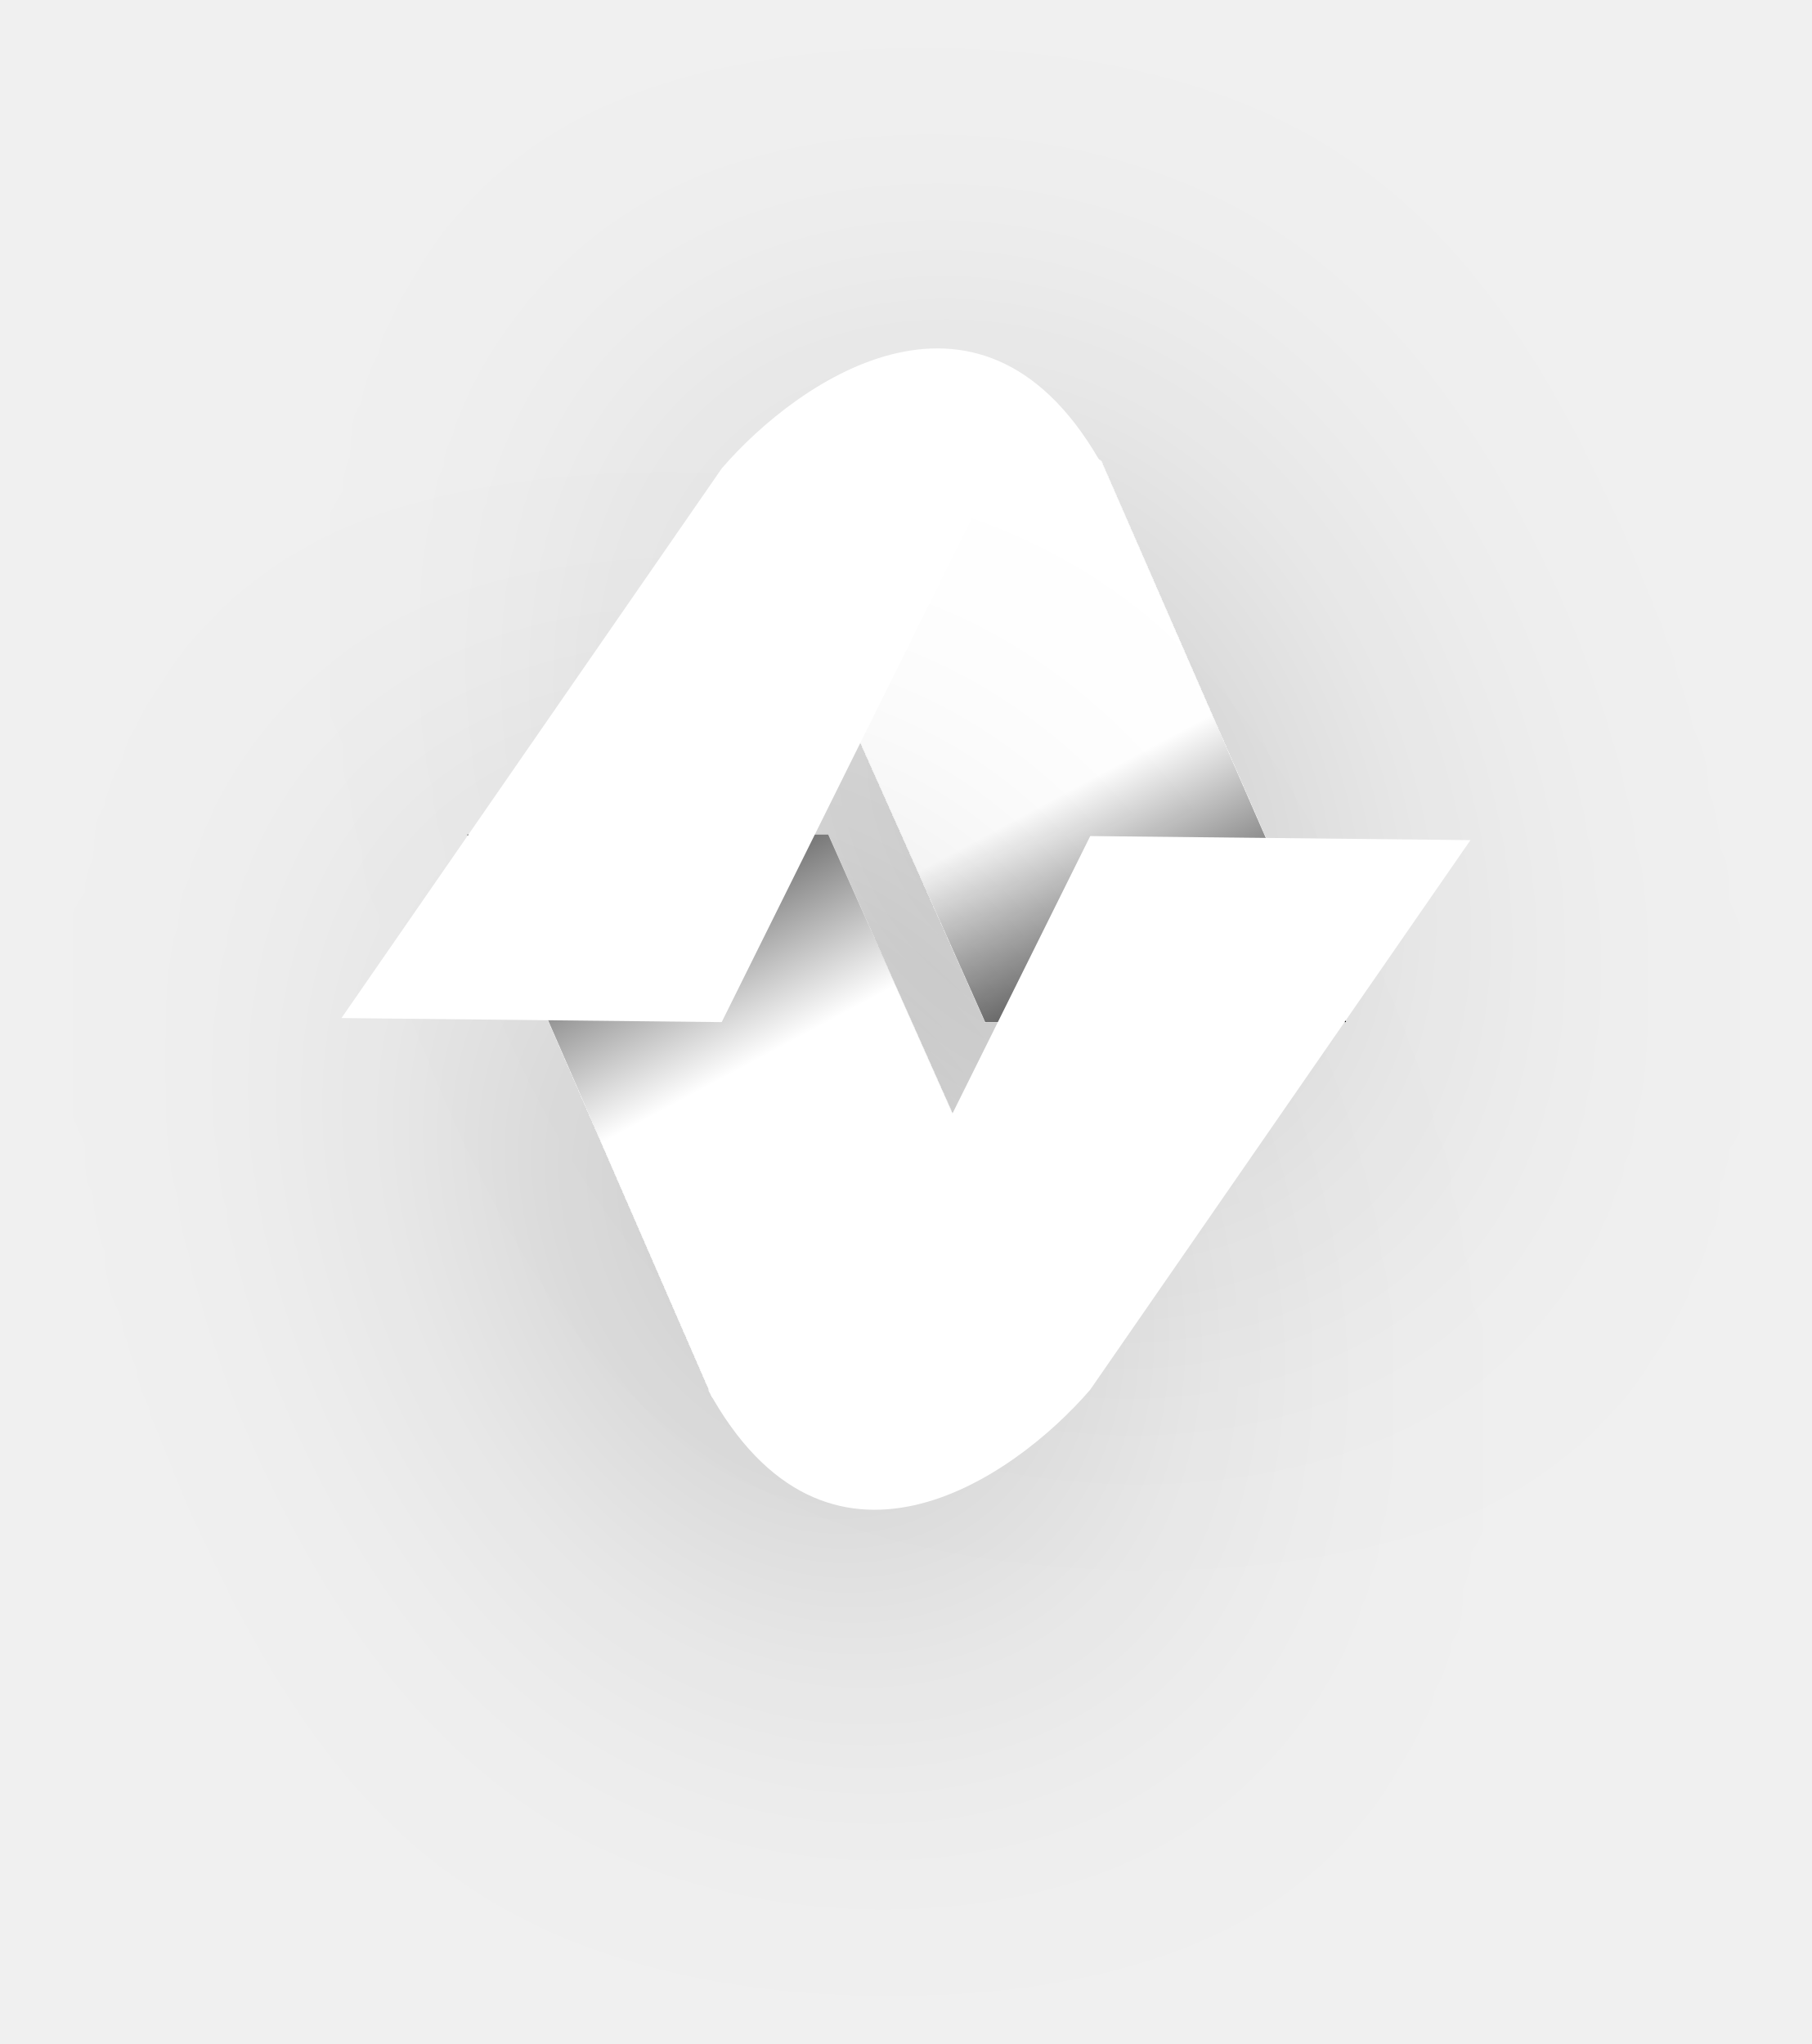
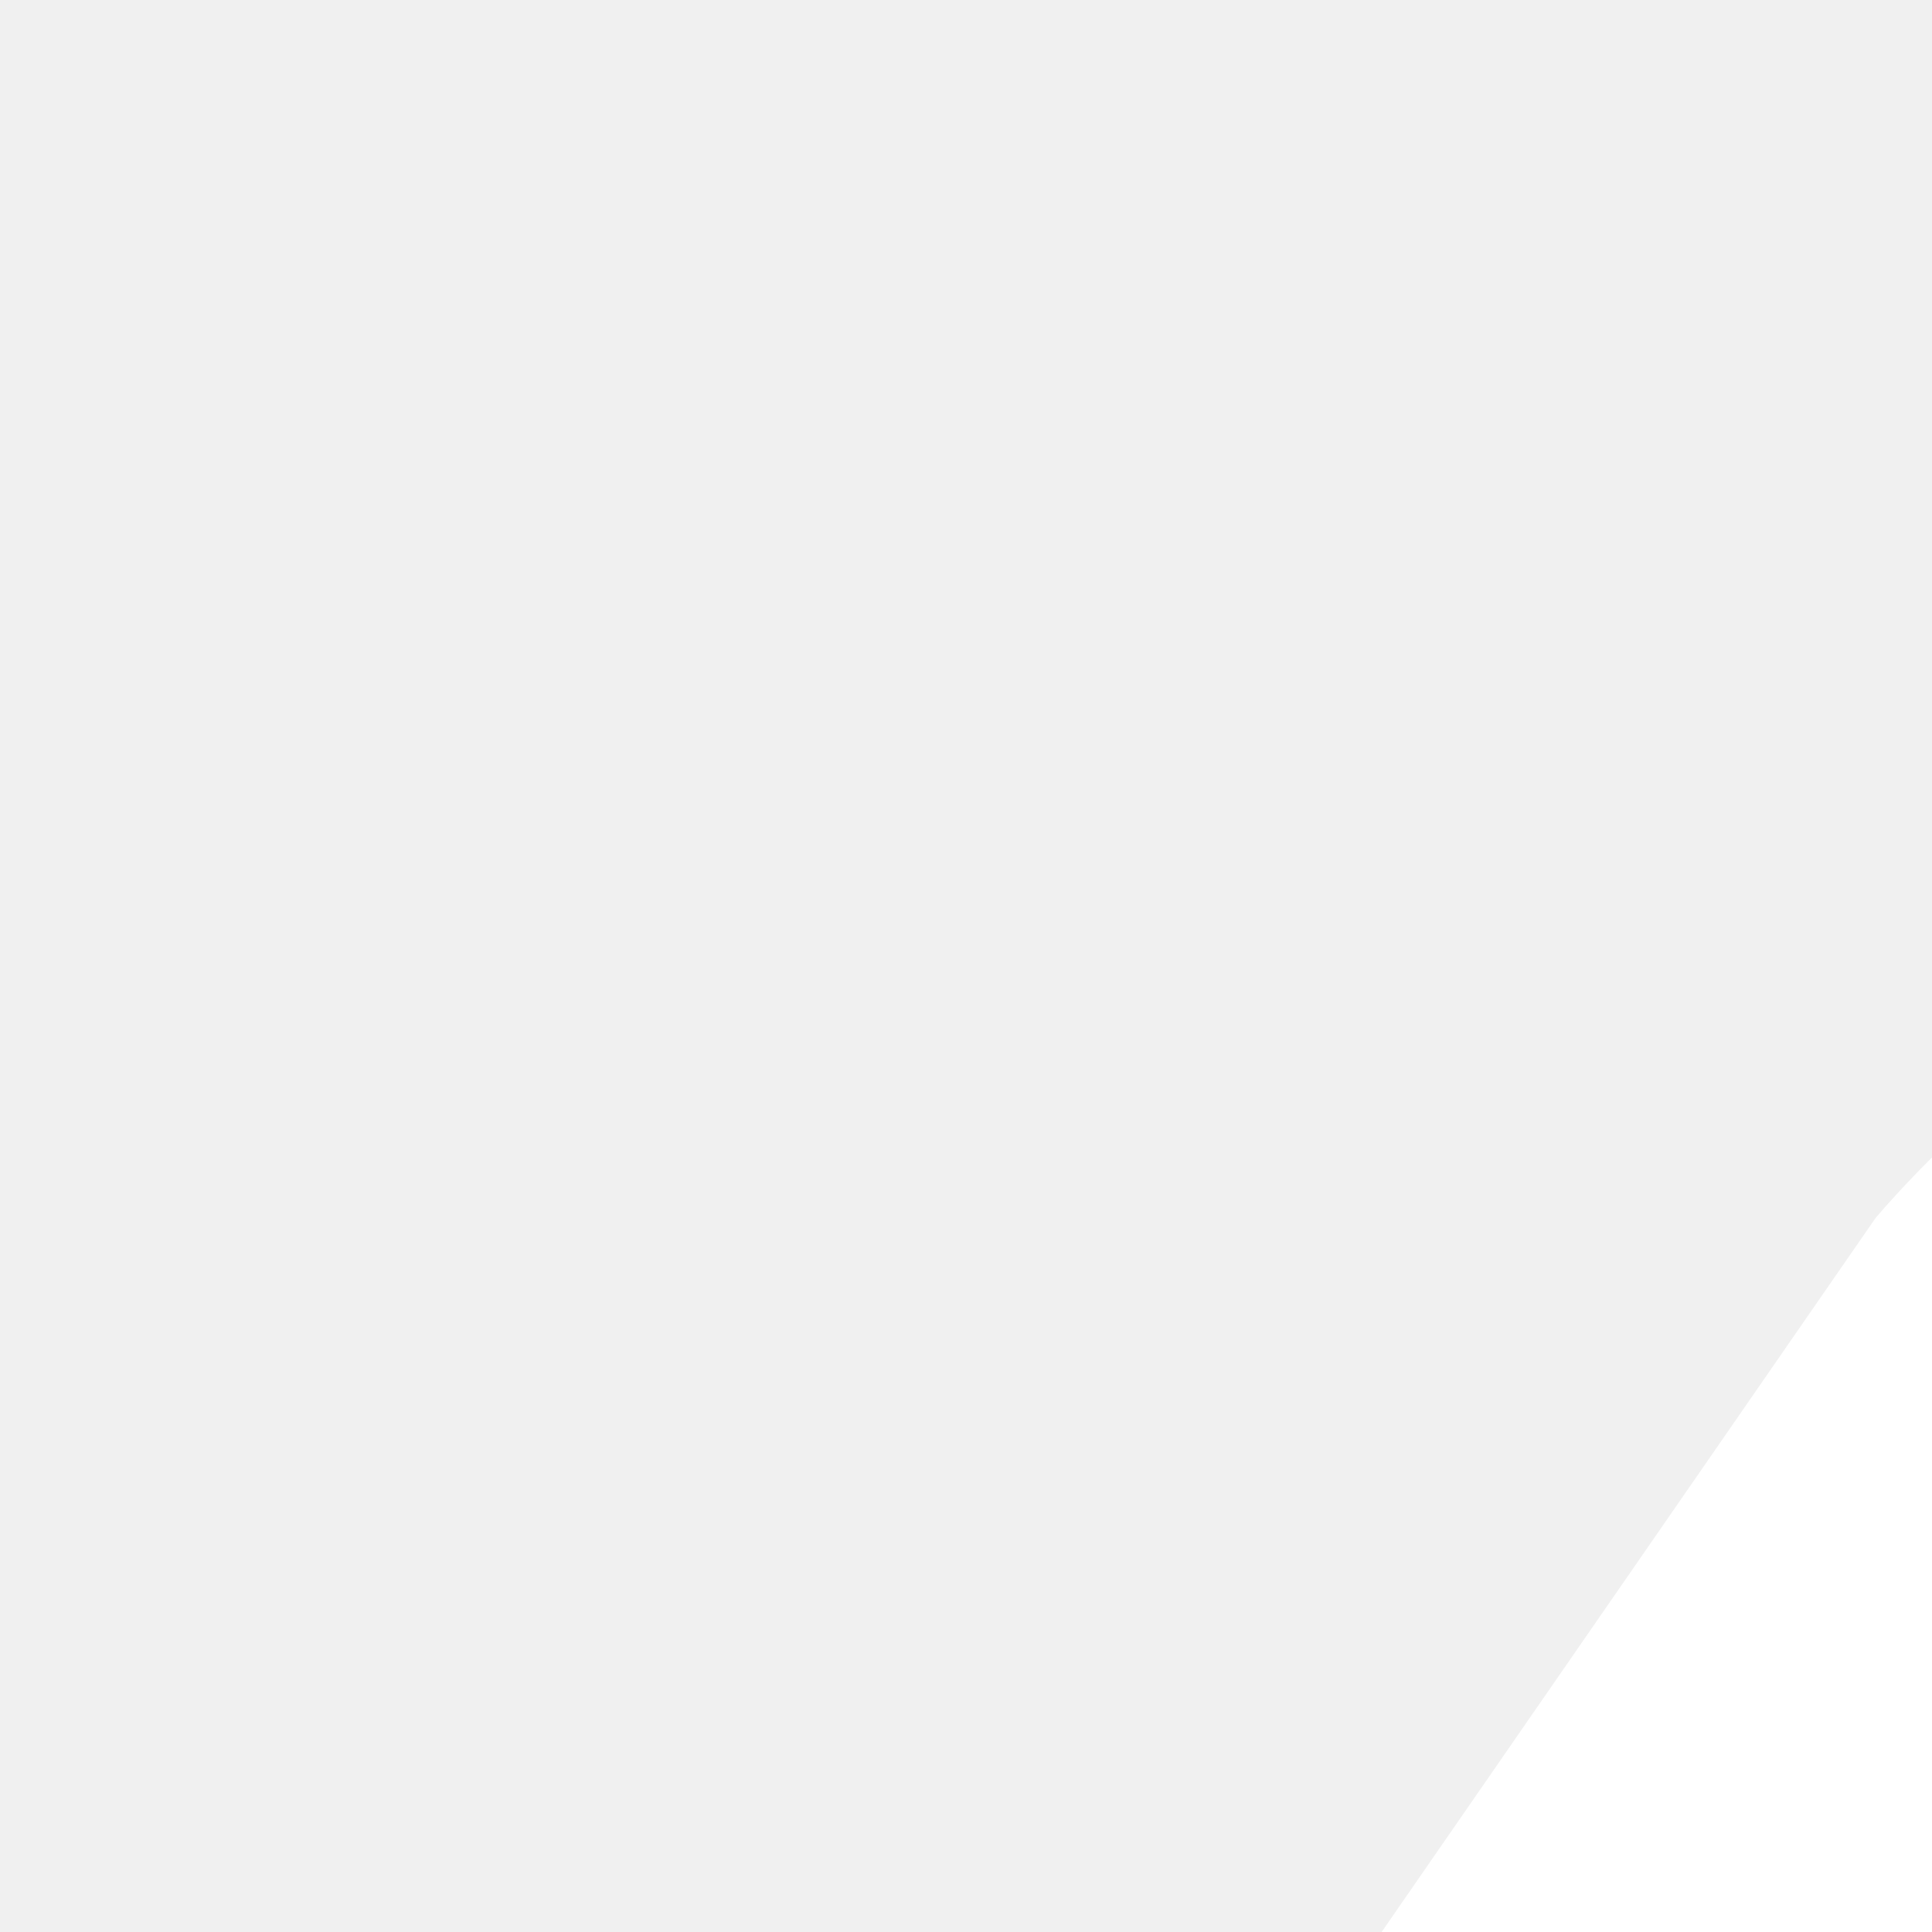
- <svg xmlns="http://www.w3.org/2000/svg" width="78" height="88" fill="none">
+ <svg xmlns="http://www.w3.org/2000/svg" width="32" height="32" fill="none">
  <g filter="url(#a)">
    <path d="M57.951 44.006 47.408 19.855l-2.3-1.594-2.695-.858-3.646-.981-4.281 1.839-2.854 1.594 10.781 24.15h15.538Z" fill="url(#b)" />
  </g>
  <g filter="url(#c)">
    <path d="m20.113 35.93 10.544 24.207 2.299 1.598 2.695.86 3.647.983 4.28-1.843 2.854-1.598-10.78-24.208H20.112Z" fill="url(#d)" />
  </g>
  <path d="M31.068 20.17 14.7 43.83l16.368.175L42.9 20.17c.831-2.438 3.43-1.016 4.626 0-5.11-9.363-13.101-3.901-16.458 0ZM46.932 59.83 63.3 36.17l-16.368-.175L35.099 59.83c-.83 2.438-3.43 1.016-4.625 0 5.11 9.363 13.101 3.901 16.458 0Z" fill="#fff" />
  <defs>
    <linearGradient id="b" x1="55.224" y1="44.006" x2="42.72" y2="20.613" gradientUnits="userSpaceOnUse">
      <stop />
      <stop offset=".495" stop-color="#fff" />
      <stop offset="1" stop-color="#fff" />
    </linearGradient>
    <linearGradient id="d" x1="22.84" y1="35.929" x2="35.39" y2="59.353" gradientUnits="userSpaceOnUse">
      <stop stop-color="#0C0C0C" />
      <stop offset=".495" stop-color="#fff" />
      <stop offset="1" stop-color="#fff" />
    </linearGradient>
    <filter id="a" x="11.632" y=".422" width="66.319" height="67.584" filterUnits="userSpaceOnUse" color-interpolation-filters="sRGB">
      <feFlood flood-opacity="0" result="BackgroundImageFix" />
      <feColorMatrix in="SourceAlpha" values="0 0 0 0 0 0 0 0 0 0 0 0 0 0 0 0 0 0 127 0" result="hardAlpha" />
      <feOffset dy="4" />
      <feGaussianBlur stdDeviation="10" />
      <feComposite in2="hardAlpha" operator="out" />
      <feColorMatrix values="0 0 0 0 0 0 0 0 0 0 0 0 0 0 0 0 0 0 0.25 0" />
      <feBlend in2="BackgroundImageFix" result="effect1_dropShadow_102_110" />
      <feBlend in="SourceGraphic" in2="effect1_dropShadow_102_110" result="shape" />
    </filter>
    <filter id="c" x=".113" y="19.93" width="66.319" height="67.648" filterUnits="userSpaceOnUse" color-interpolation-filters="sRGB">
      <feFlood flood-opacity="0" result="BackgroundImageFix" />
      <feColorMatrix in="SourceAlpha" values="0 0 0 0 0 0 0 0 0 0 0 0 0 0 0 0 0 0 127 0" result="hardAlpha" />
      <feOffset dy="4" />
      <feGaussianBlur stdDeviation="10" />
      <feComposite in2="hardAlpha" operator="out" />
      <feColorMatrix values="0 0 0 0 0 0 0 0 0 0 0 0 0 0 0 0 0 0 0.25 0" />
      <feBlend in2="BackgroundImageFix" result="effect1_dropShadow_102_110" />
      <feBlend in="SourceGraphic" in2="effect1_dropShadow_102_110" result="shape" />
    </filter>
  </defs>
</svg>
